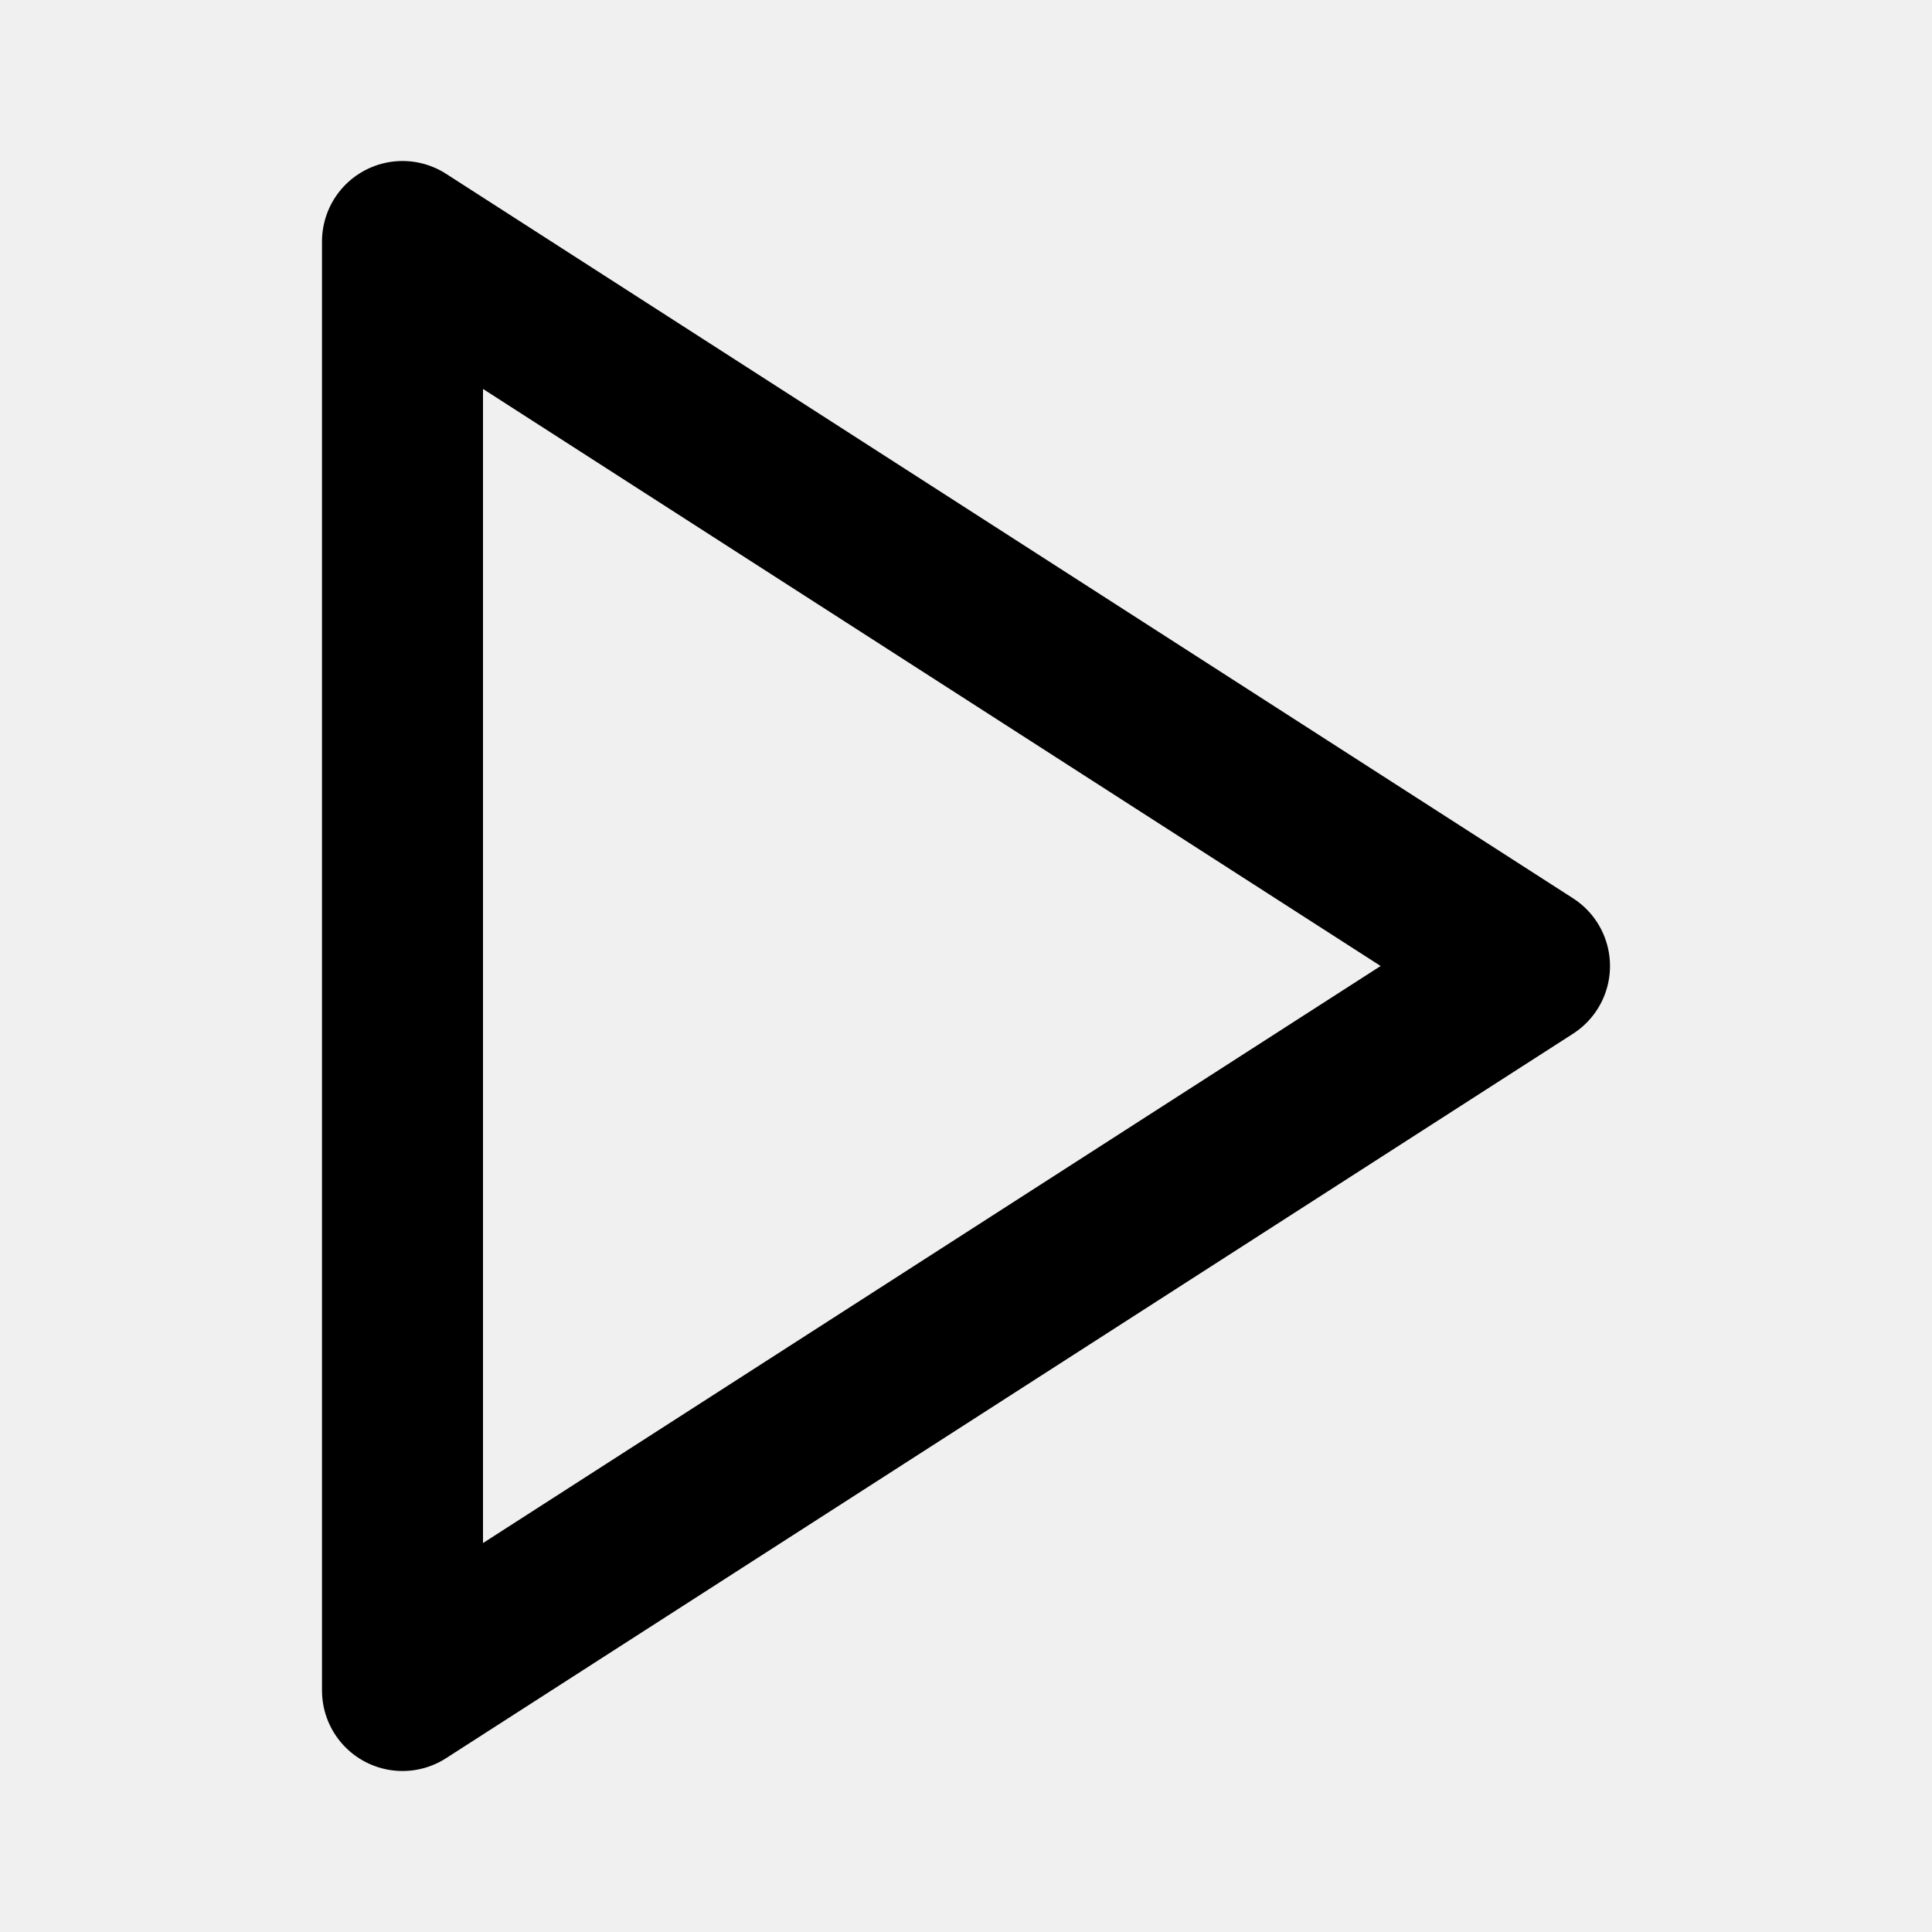
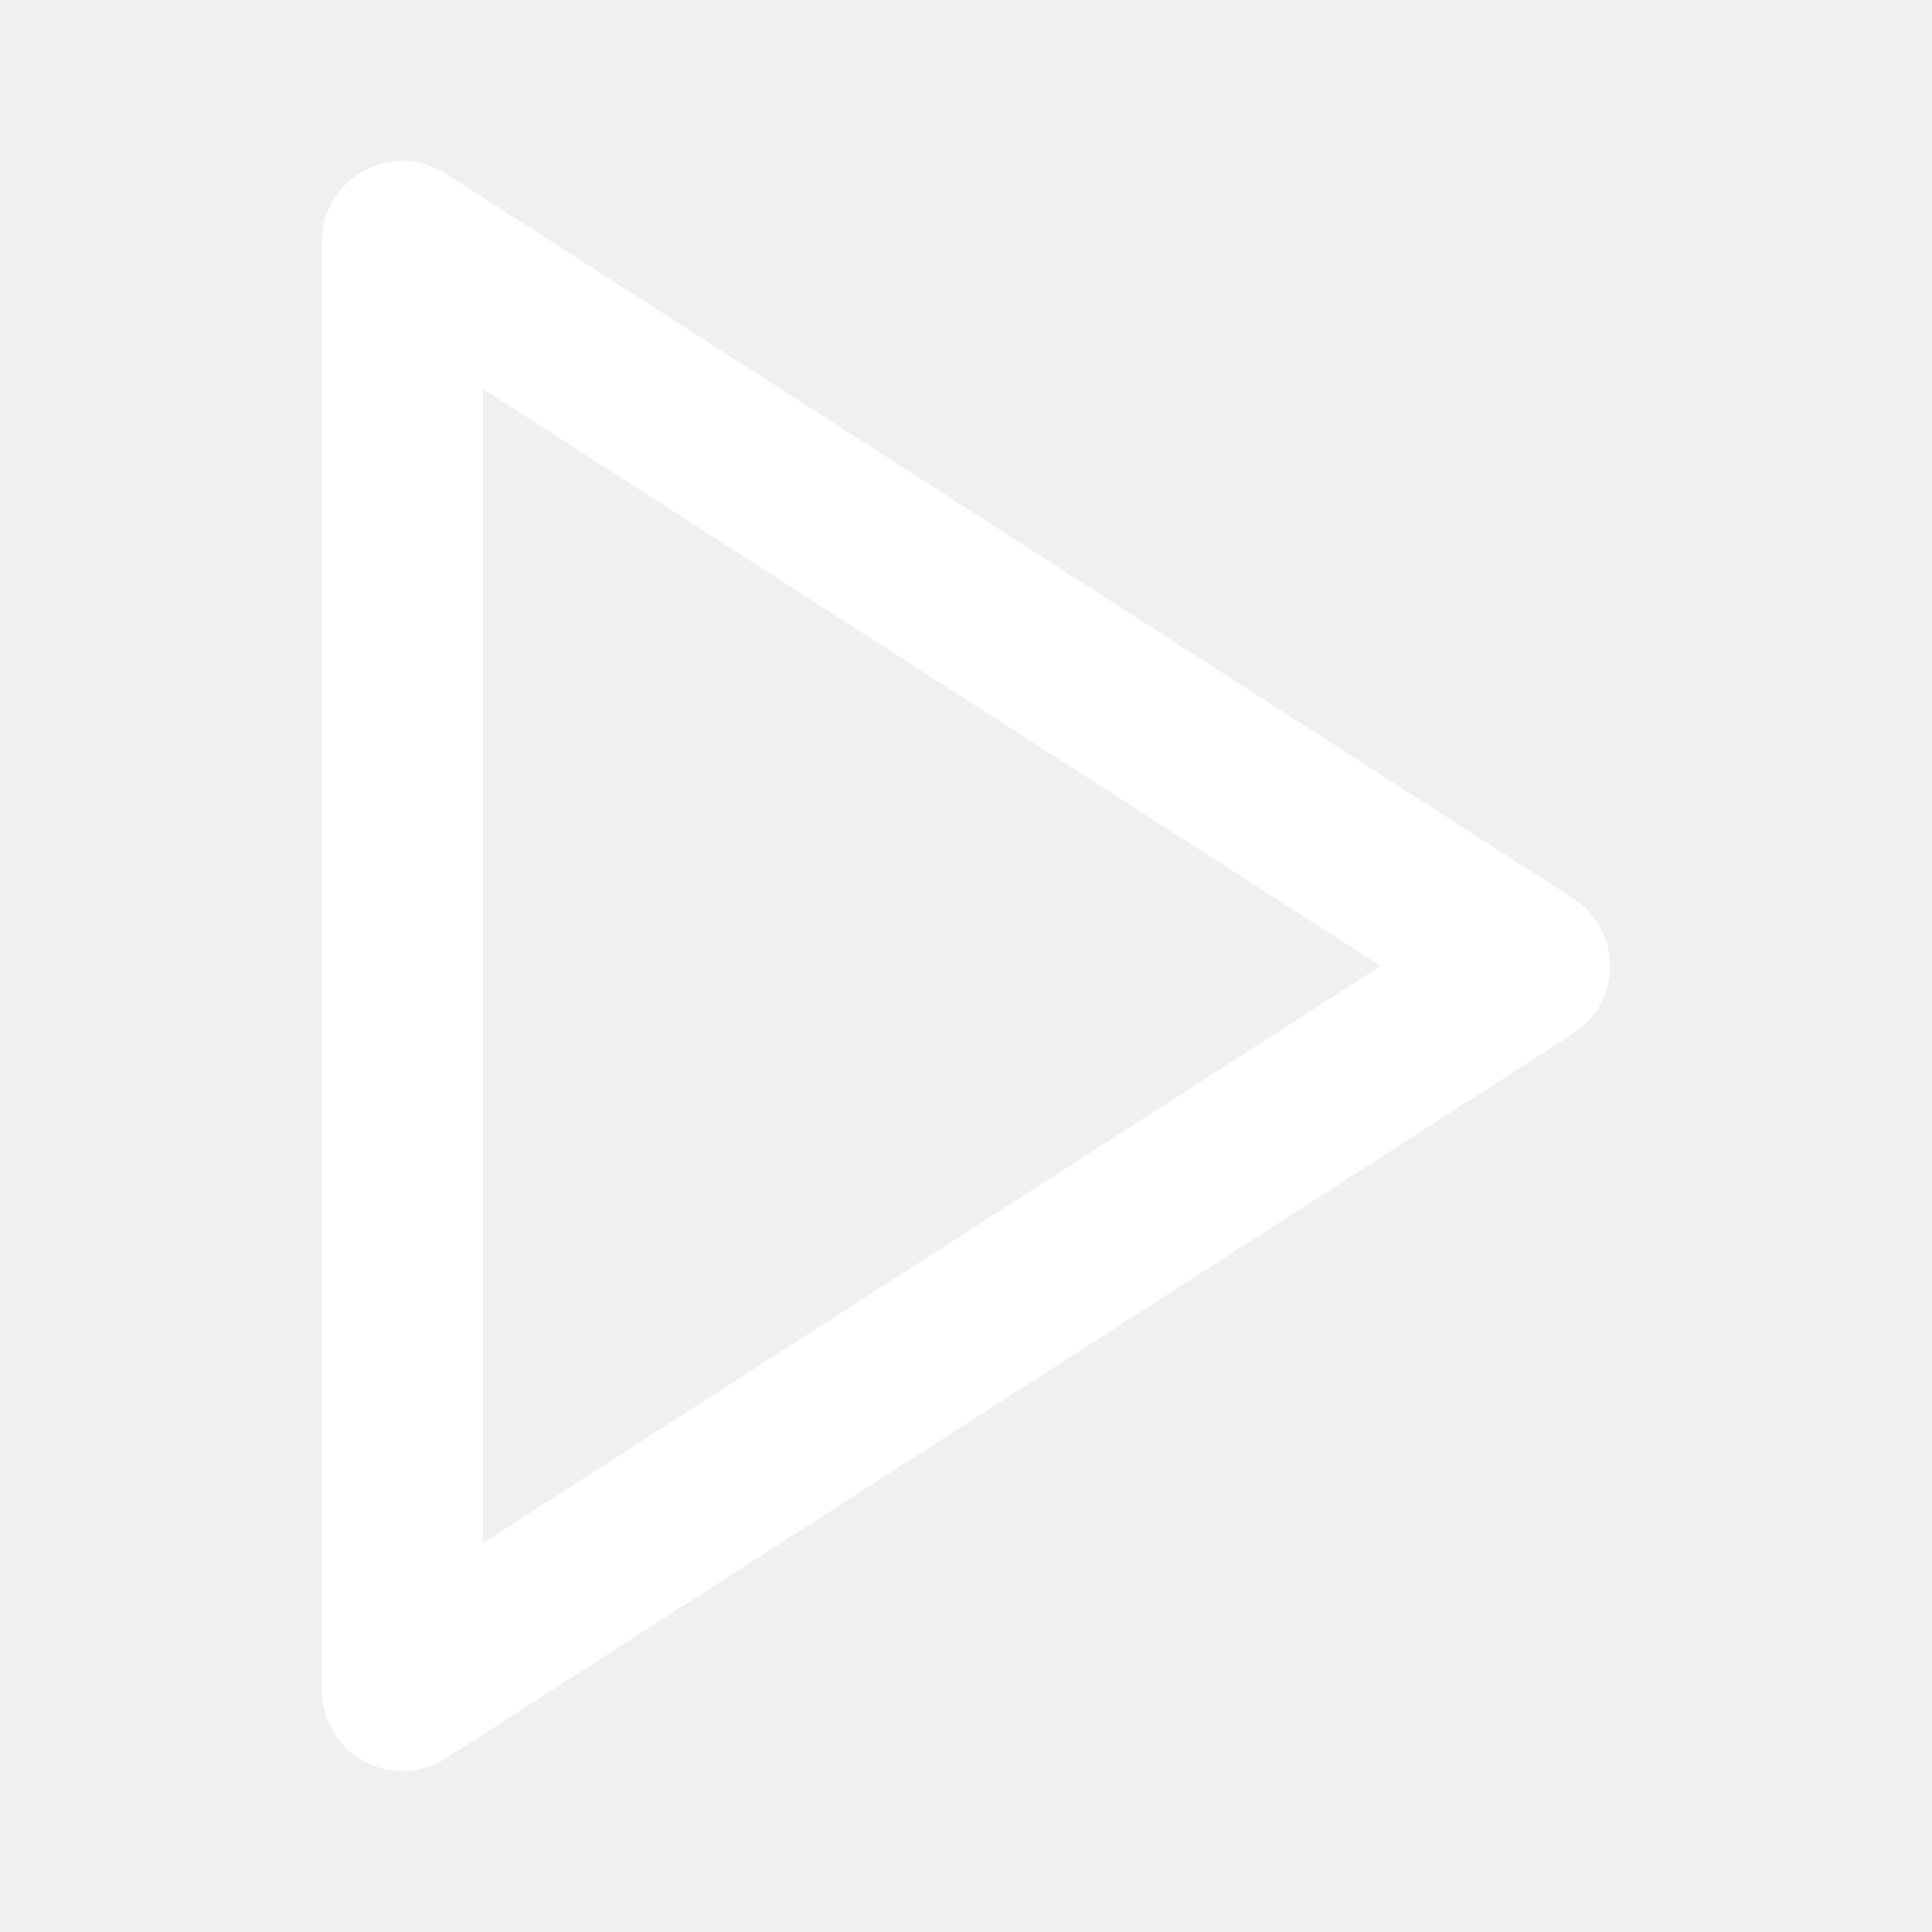
- <svg xmlns="http://www.w3.org/2000/svg" width="24" height="24" viewBox="0 0 24 24" fill="none" stroke="currentColor" stroke-width="2" stroke-linecap="round" stroke-linejoin="round" class="feather feather-play">
+ <svg xmlns="http://www.w3.org/2000/svg" width="24" height="24" viewBox="0 0 24 24" fill="none" stroke="#fff" stroke-width="2" stroke-linecap="round" stroke-linejoin="round" class="feather feather-play">
  <polygon points="5 3 19 12 5 21 5 3" />
</svg>
